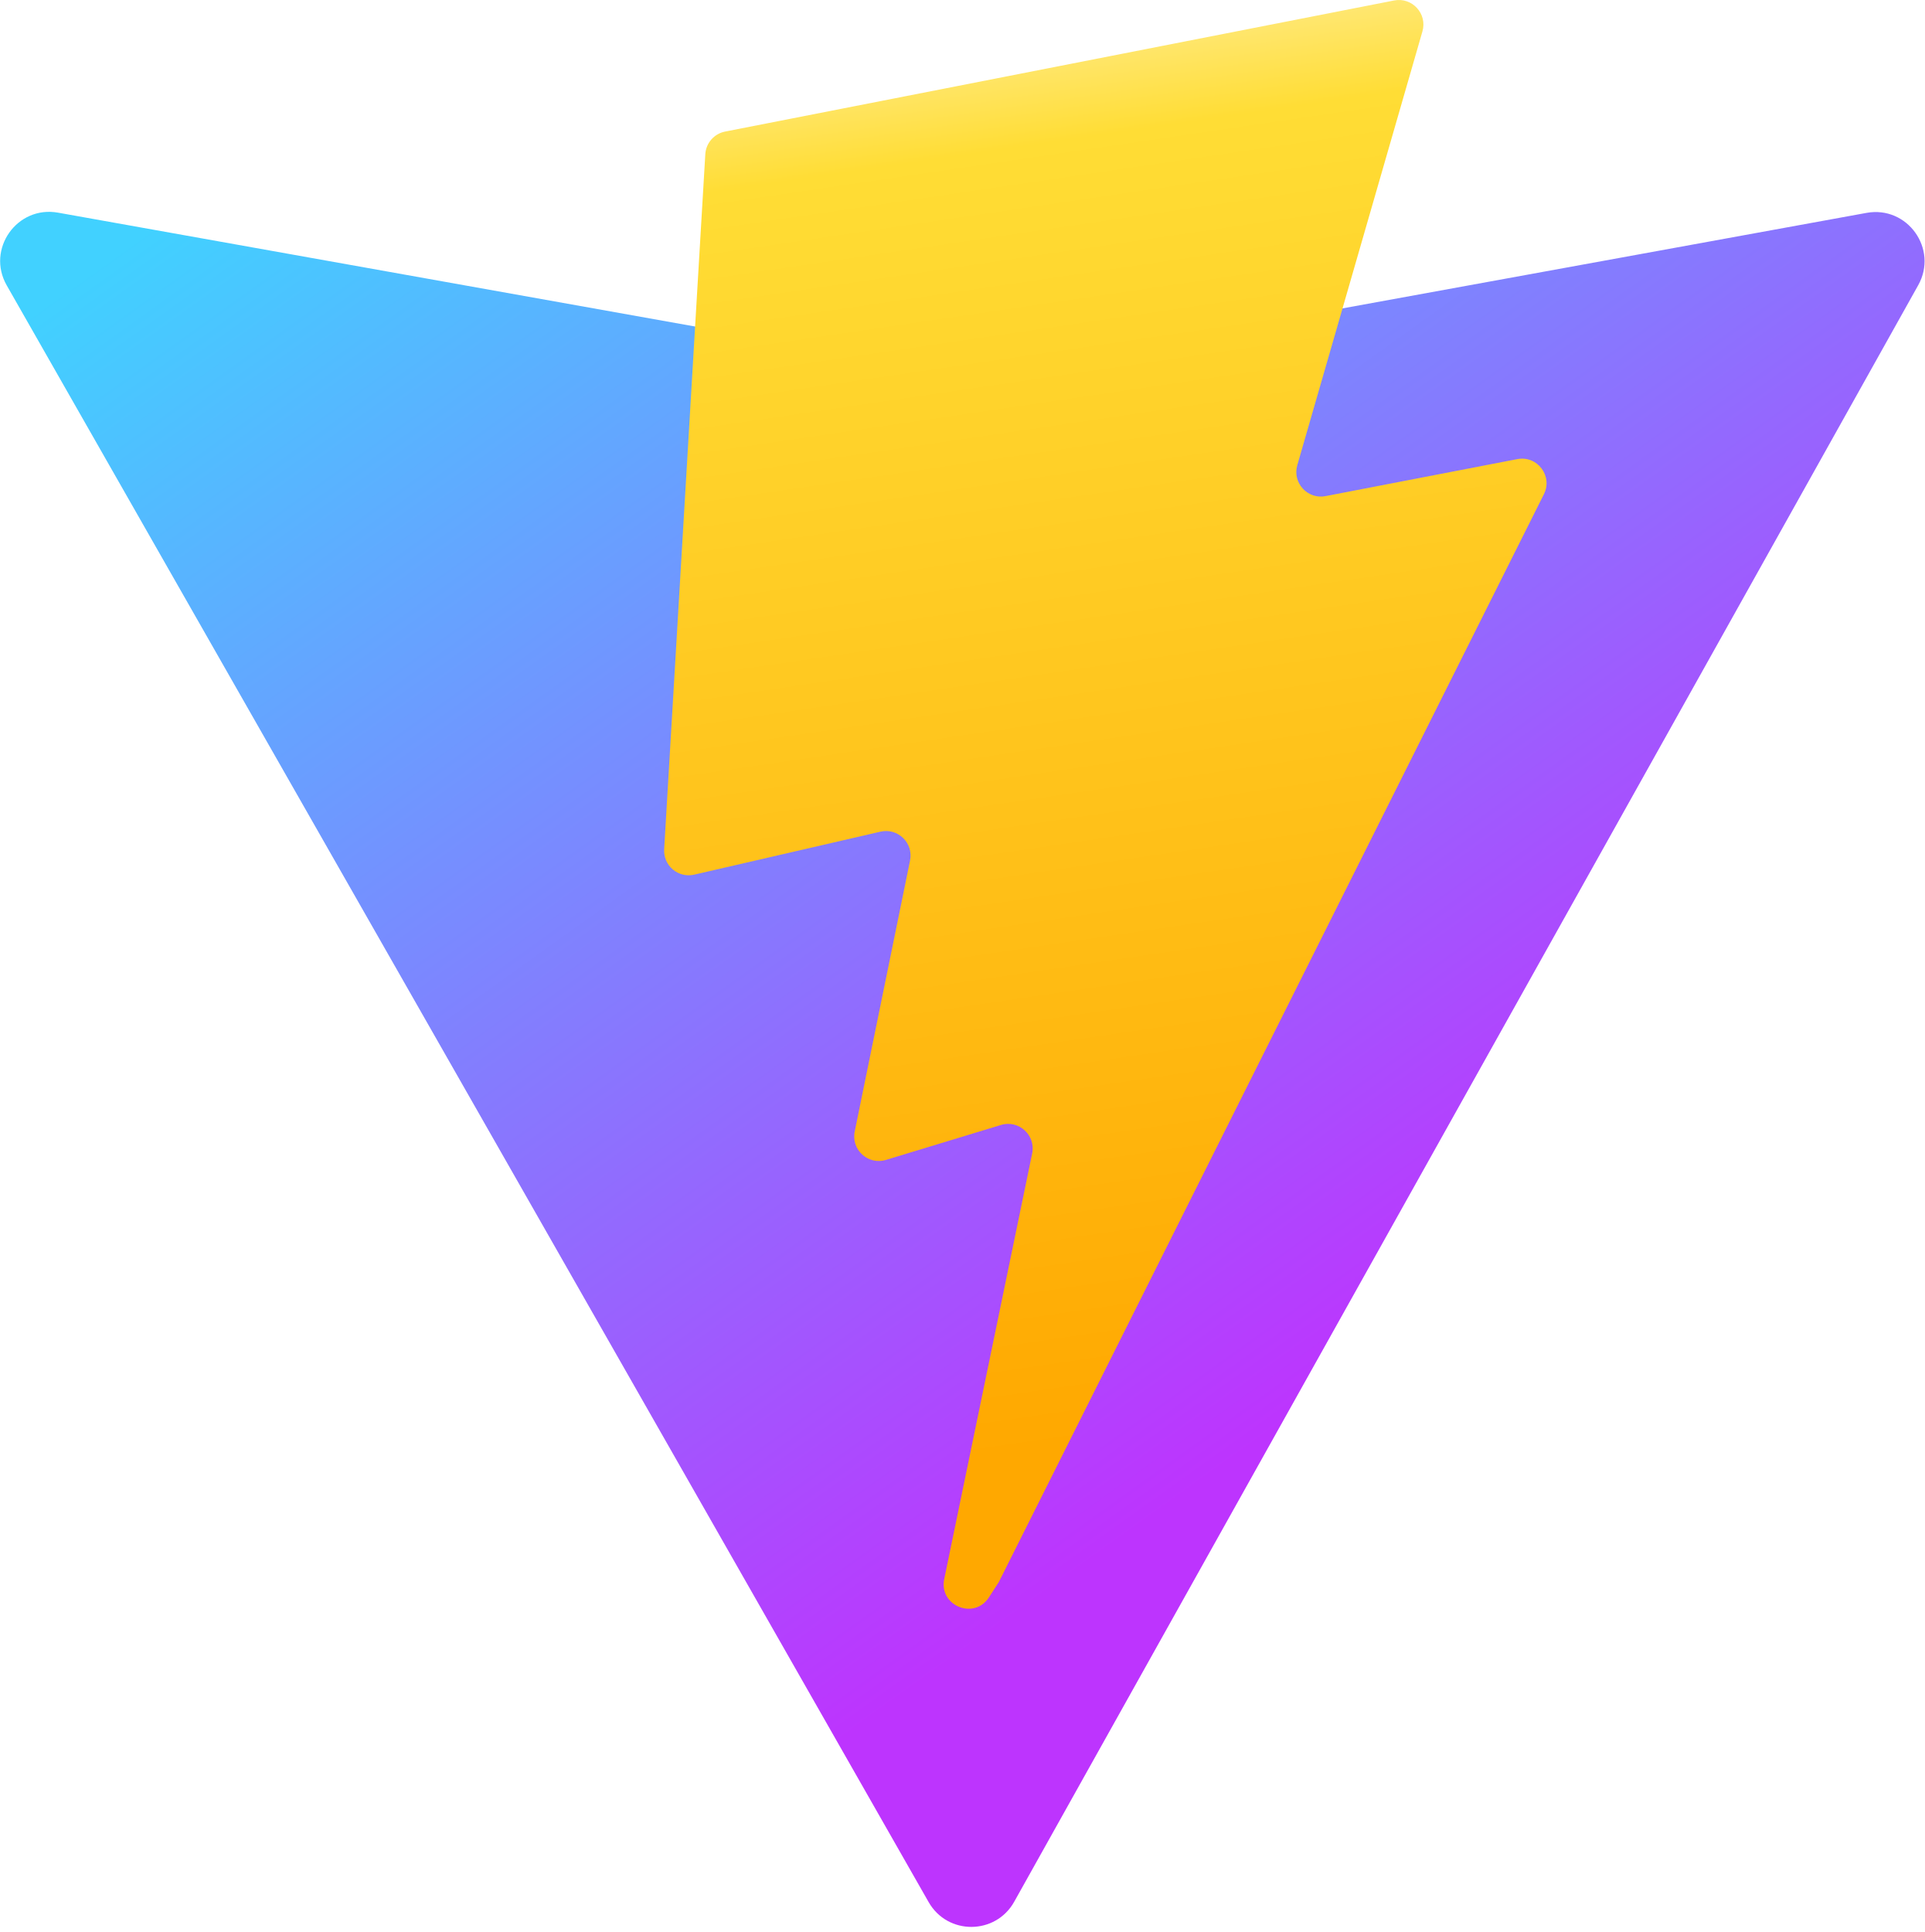
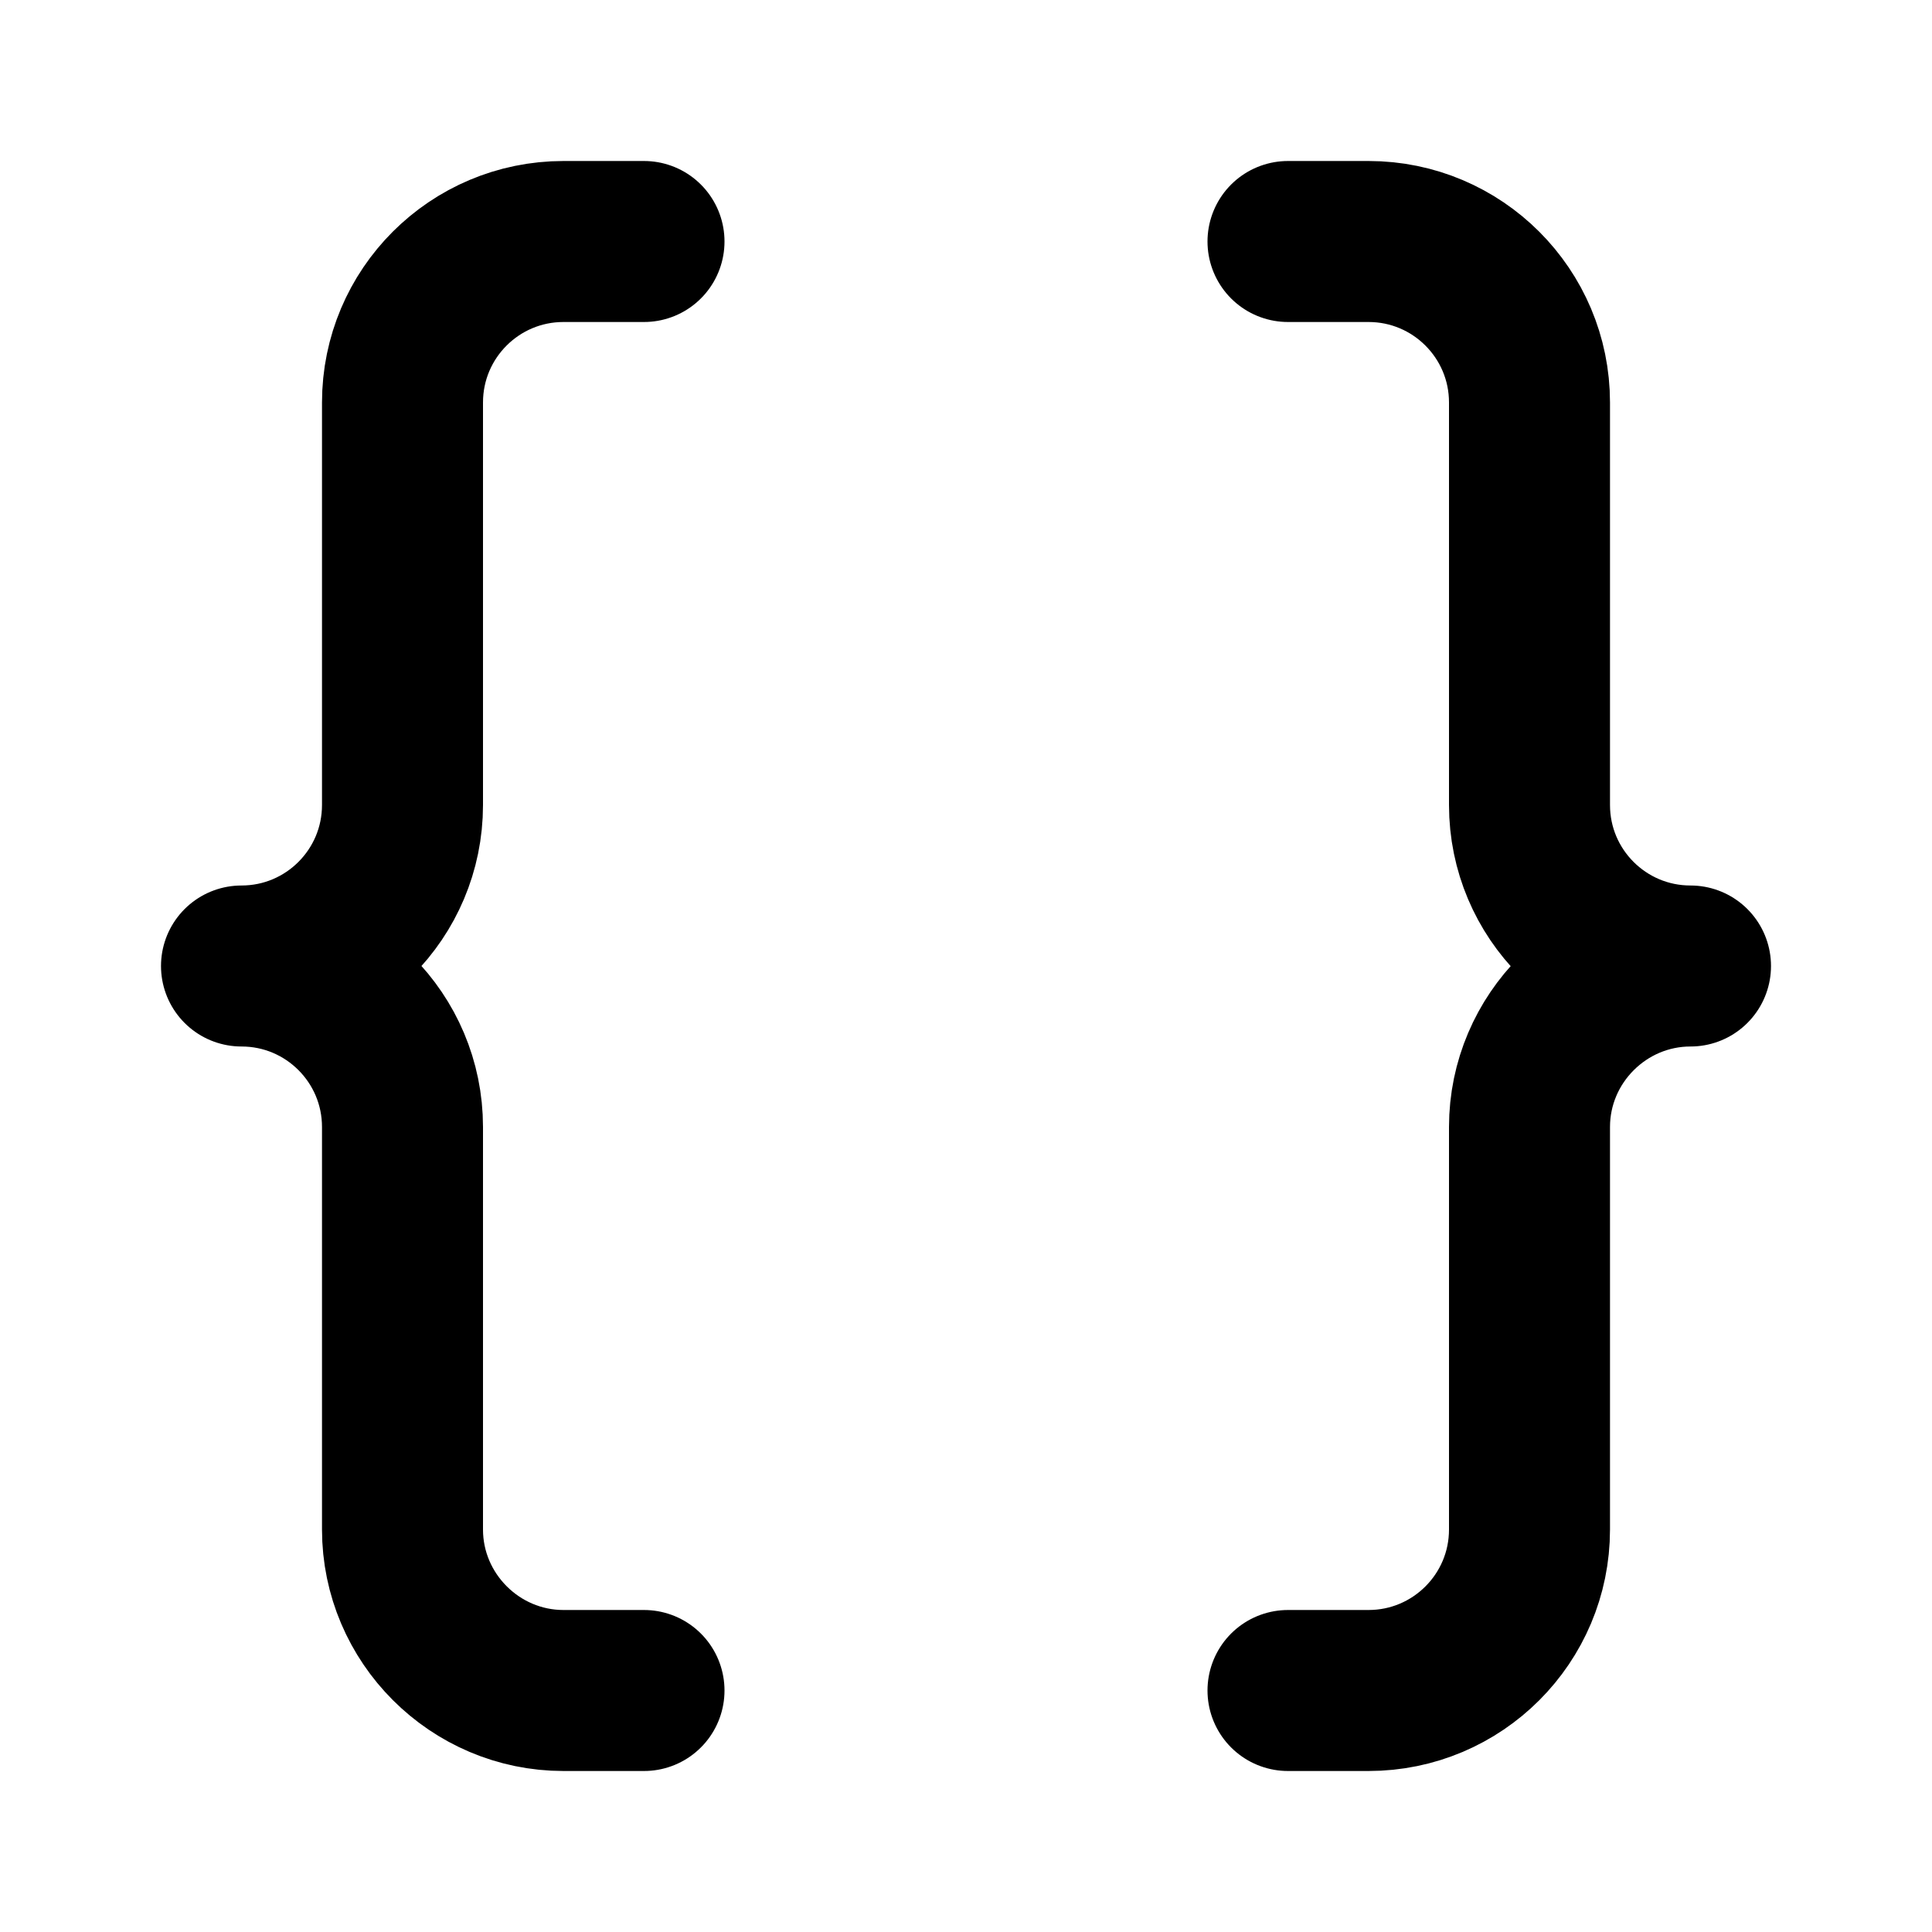
- <svg xmlns="http://www.w3.org/2000/svg" aria-hidden="true" role="img" class="iconify iconify--logos" width="31.88" height="32" preserveAspectRatio="xMidYMid meet" viewBox="0 0 256 257">
-   <defs>
-     <linearGradient id="IconifyId1813088fe1fbc01fb466" x1="-.828%" x2="57.636%" y1="7.652%" y2="78.411%">
-       <stop offset="0%" stop-color="#41D1FF" />
-       <stop offset="100%" stop-color="#BD34FE" />
-     </linearGradient>
-     <linearGradient id="IconifyId1813088fe1fbc01fb467" x1="43.376%" x2="50.316%" y1="2.242%" y2="89.03%">
-       <stop offset="0%" stop-color="#FFEA83" />
-       <stop offset="8.333%" stop-color="#FFDD35" />
-       <stop offset="100%" stop-color="#FFA800" />
-     </linearGradient>
-   </defs>
-   <path fill="url(#IconifyId1813088fe1fbc01fb466)" d="M255.153 37.938L134.897 252.976c-2.483 4.44-8.862 4.466-11.382.048L.875 37.958c-2.746-4.814 1.371-10.646 6.827-9.67l120.385 21.517a6.537 6.537 0 0 0 2.322-.004l117.867-21.483c5.438-.991 9.574 4.796 6.877 9.62Z" />
-   <path fill="url(#IconifyId1813088fe1fbc01fb467)" d="M185.432.063L96.44 17.501a3.268 3.268 0 0 0-2.634 3.014l-5.474 92.456a3.268 3.268 0 0 0 3.997 3.378l24.777-5.718c2.318-.535 4.413 1.507 3.936 3.838l-7.361 36.047c-.495 2.426 1.782 4.5 4.151 3.78l15.304-4.649c2.372-.72 4.652 1.36 4.15 3.788l-11.698 56.621c-.732 3.542 3.979 5.473 5.943 2.437l1.313-2.028l72.516-144.72c1.215-2.423-.88-5.186-3.54-4.672l-25.505 4.922c-2.396.462-4.435-1.77-3.759-4.114l16.646-57.705c.677-2.35-1.37-4.583-3.769-4.113Z" />
+ <svg xmlns="http://www.w3.org/2000/svg" width="24" height="24" viewBox="0 0 24 24" fill="none" stroke="currentColor" stroke-width="2" stroke-linecap="round" stroke-linejoin="round" class="lucide lucide-braces">
+   <path d="M8 3H7a2 2 0 0 0-2 2v5a2 2 0 0 1-2 2 2 2 0 0 1 2 2v5c0 1.1.9 2 2 2h1" />
+   <path d="M16 21h1a2 2 0 0 0 2-2v-5c0-1.1.9-2 2-2a2 2 0 0 1-2-2V5a2 2 0 0 0-2-2h-1" />
</svg>
